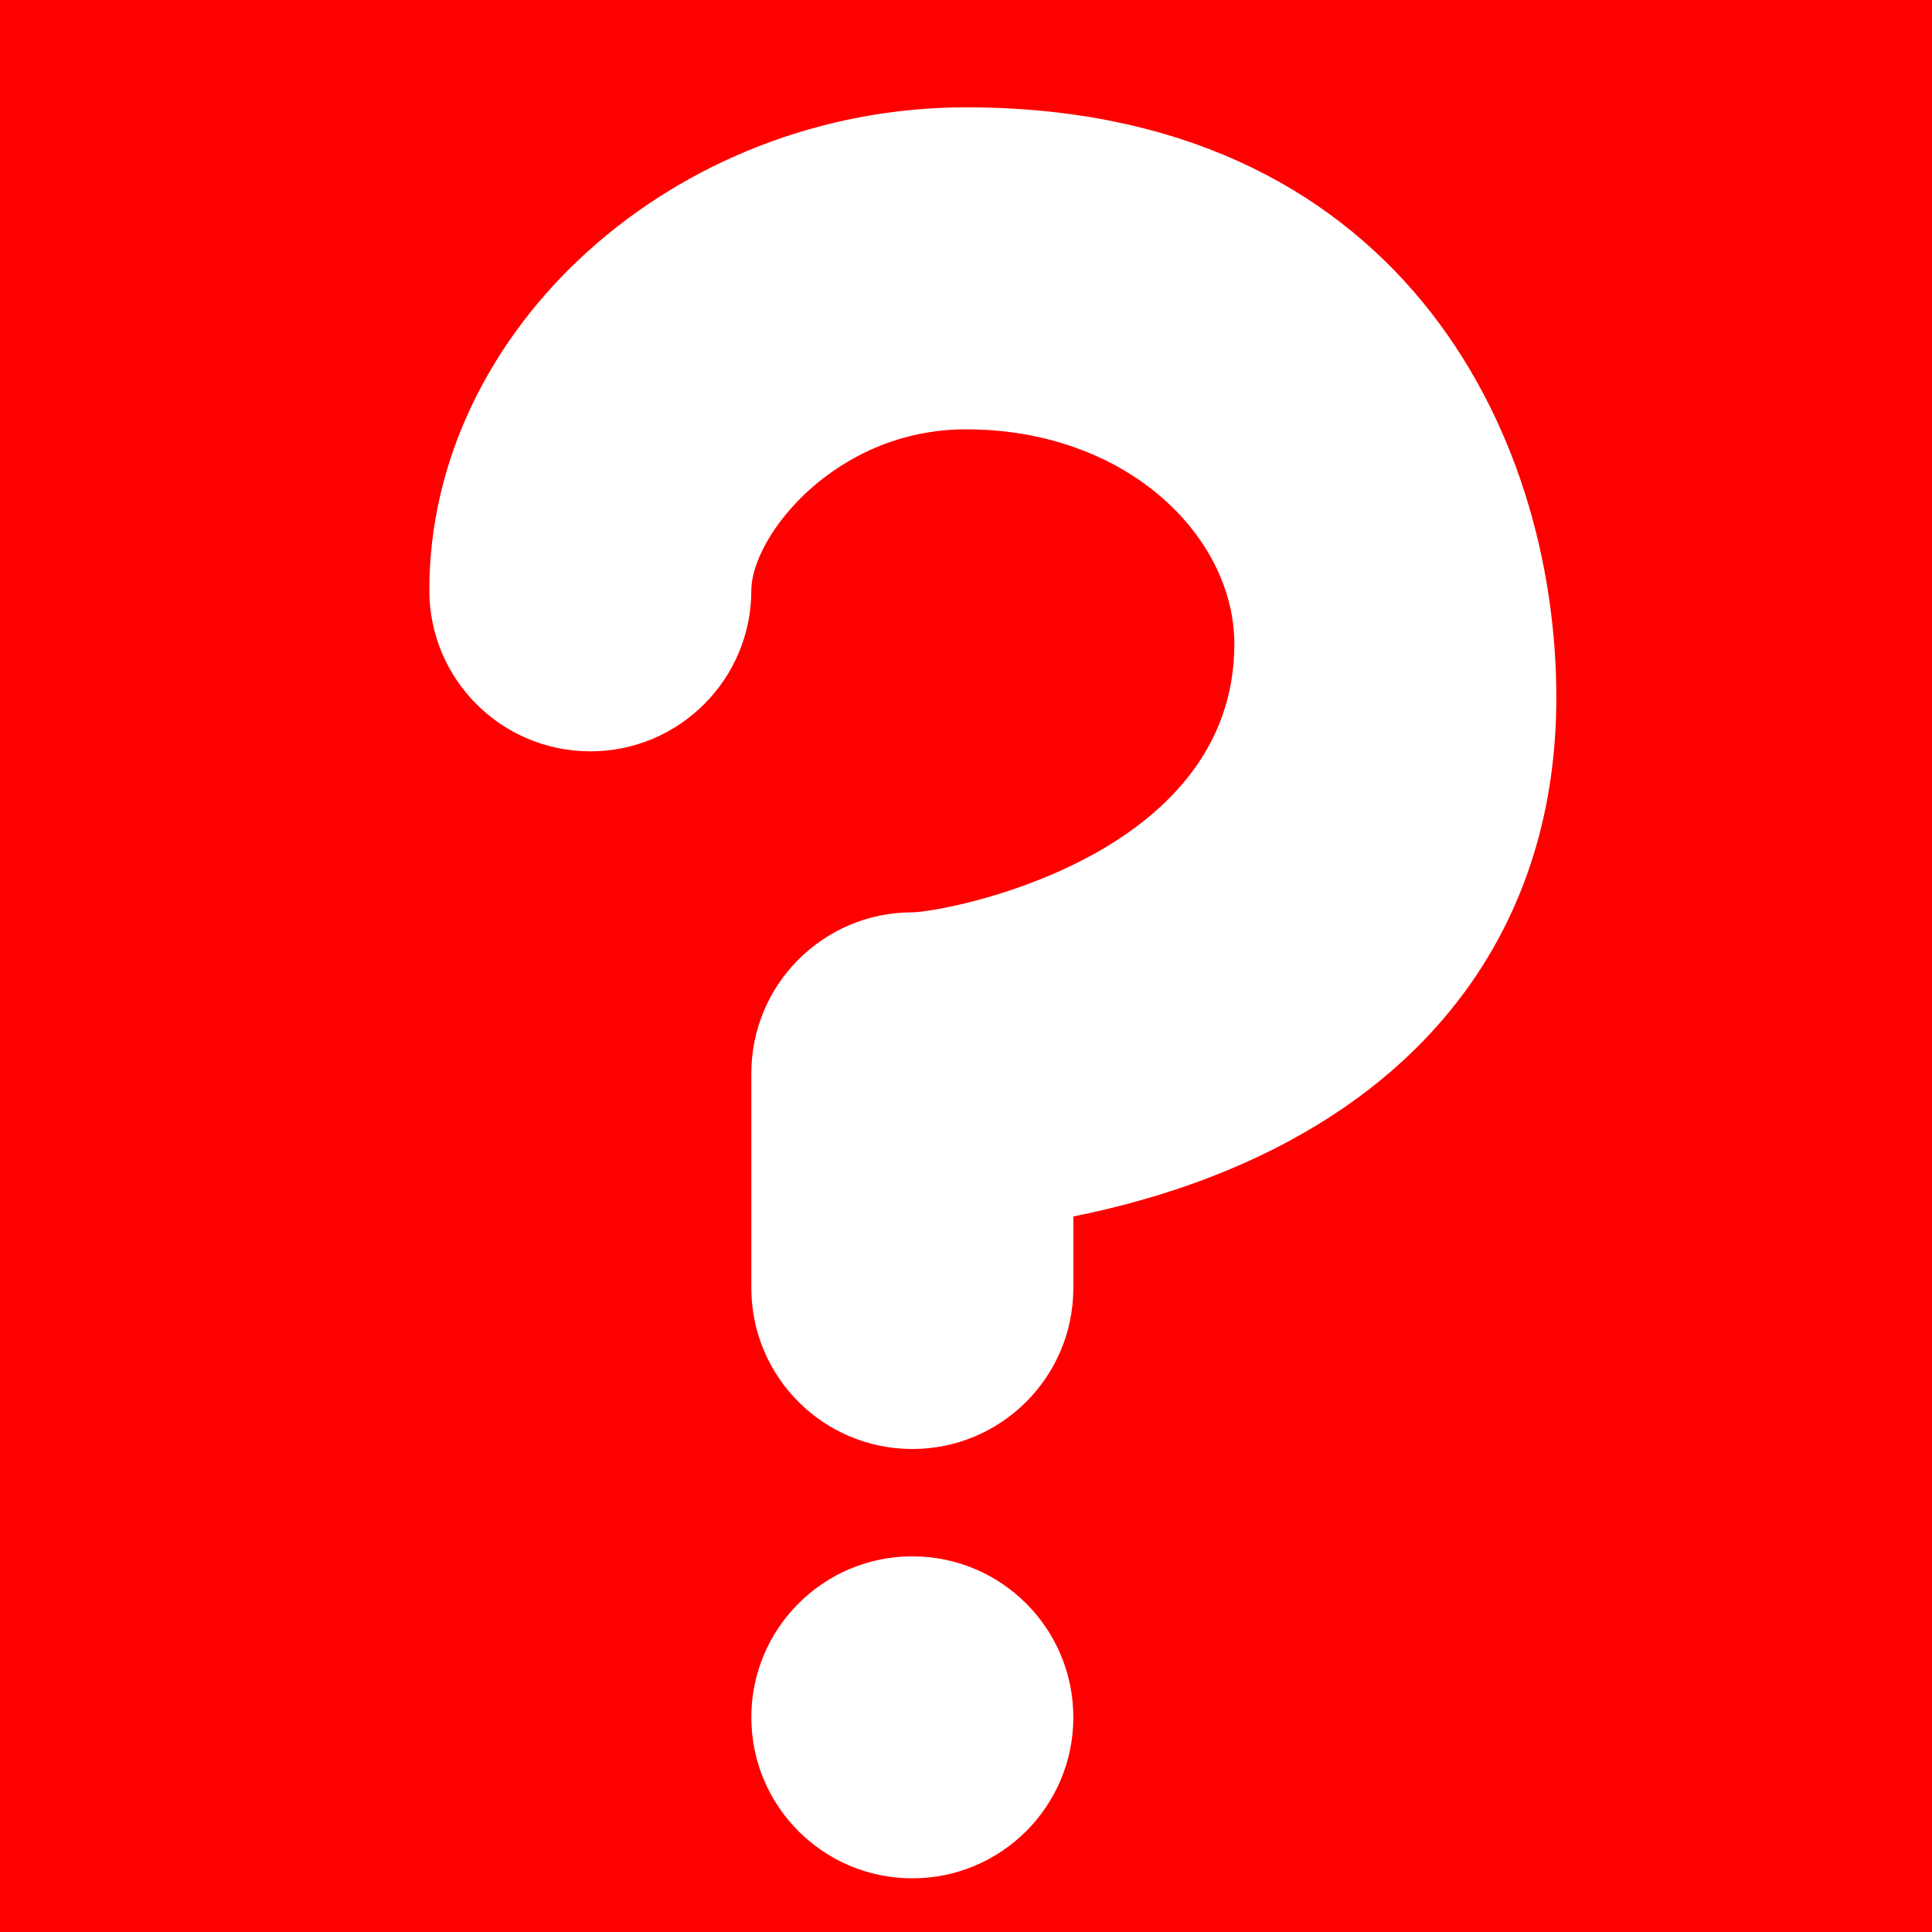
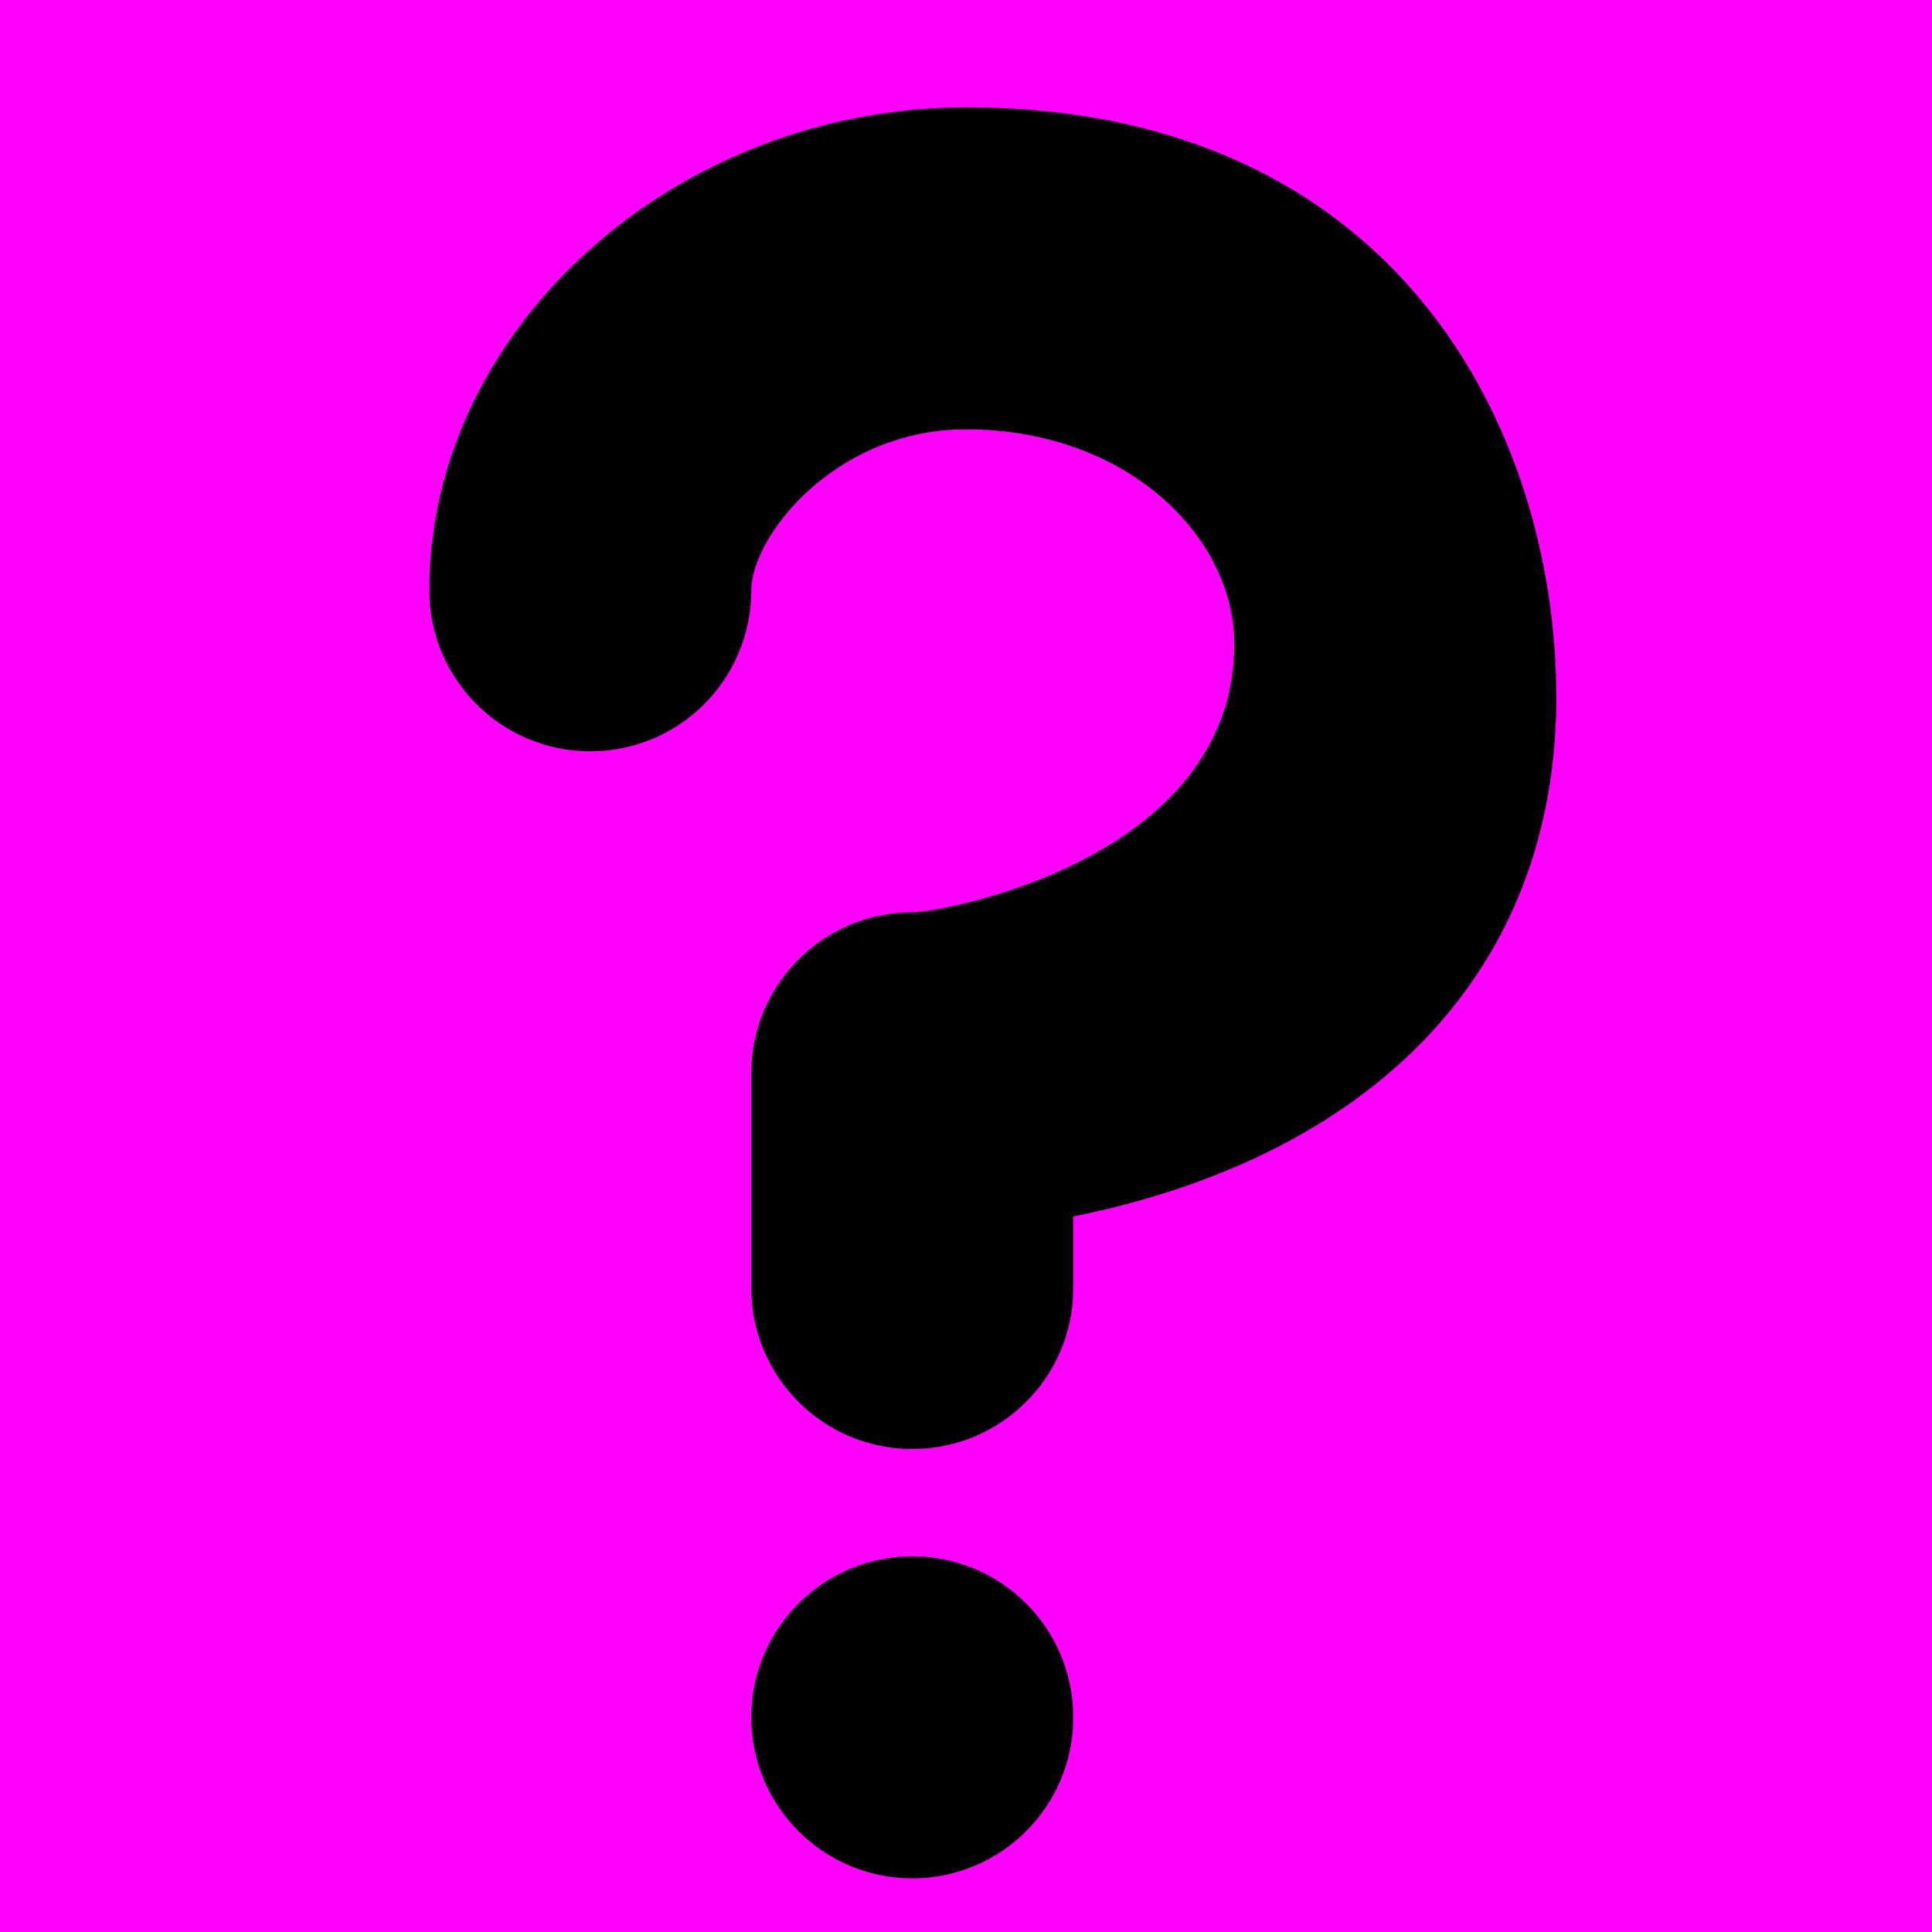
<svg xmlns="http://www.w3.org/2000/svg" viewBox="0 0 36 36" version="1.1" id="svg827">
  <defs id="defs831" />
  <path d="M36 32c0 2.209-1.791 4-4 4H4c-2.209 0-4-1.791-4-4V4c0-2.209 1.791-4 4-4h28c2.209 0 4 1.791 4 4v28z" id="path825" fill="#55ACEE" />
  <g id="layer1" style="display:inline">
-     <rect style="opacity:1;fill:#ff0000;fill-opacity:1;fill-rule:nonzero;stroke:none;stroke-width:3.349;stroke-linecap:round;stroke-linejoin:round;stroke-miterlimit:4;stroke-dasharray:none;stroke-opacity:1;paint-order:markers stroke fill" id="rect836" width="36" height="36" x="0" y="0" />
+     <rect style="opacity:1;fill:#ff00ff;fill-opacity:1;fill-rule:nonzero;stroke:none;stroke-width:3.349;stroke-linecap:round;stroke-linejoin:round;stroke-miterlimit:4;stroke-dasharray:none;stroke-opacity:1;paint-order:markers stroke fill" id="rect836" width="36" height="36" x="0" y="0" />
  </g>
  <g id="layer2" />
-   <path fill="#ffffff" d="M17 27c-1.657 0-3-1.343-3-3v-4c0-1.657 1.343-3 3-3 .603-.006 6-1 6-5 0-2-2-4-5-4-2.441 0-4 2-4 3 0 1.657-1.343 3-3 3s-3-1.343-3-3c0-4.878 4.58-9 10-9 8 0 11 5.982 11 11 0 4.145-2.277 7.313-6.413 8.92-.9.351-1.79.587-2.587.747V24c0 1.657-1.343 3-3 3z" />
-   <circle fill="#ffffff" cx="17" cy="32" r="3" />
+   <path fill="#000000" d="M17 27c-1.657 0-3-1.343-3-3v-4c0-1.657 1.343-3 3-3 .603-.006 6-1 6-5 0-2-2-4-5-4-2.441 0-4 2-4 3 0 1.657-1.343 3-3 3s-3-1.343-3-3c0-4.878 4.58-9 10-9 8 0 11 5.982 11 11 0 4.145-2.277 7.313-6.413 8.92-.9.351-1.79.587-2.587.747V24c0 1.657-1.343 3-3 3z" />
+   <circle fill="#000000" cx="17" cy="32" r="3" />
</svg>
